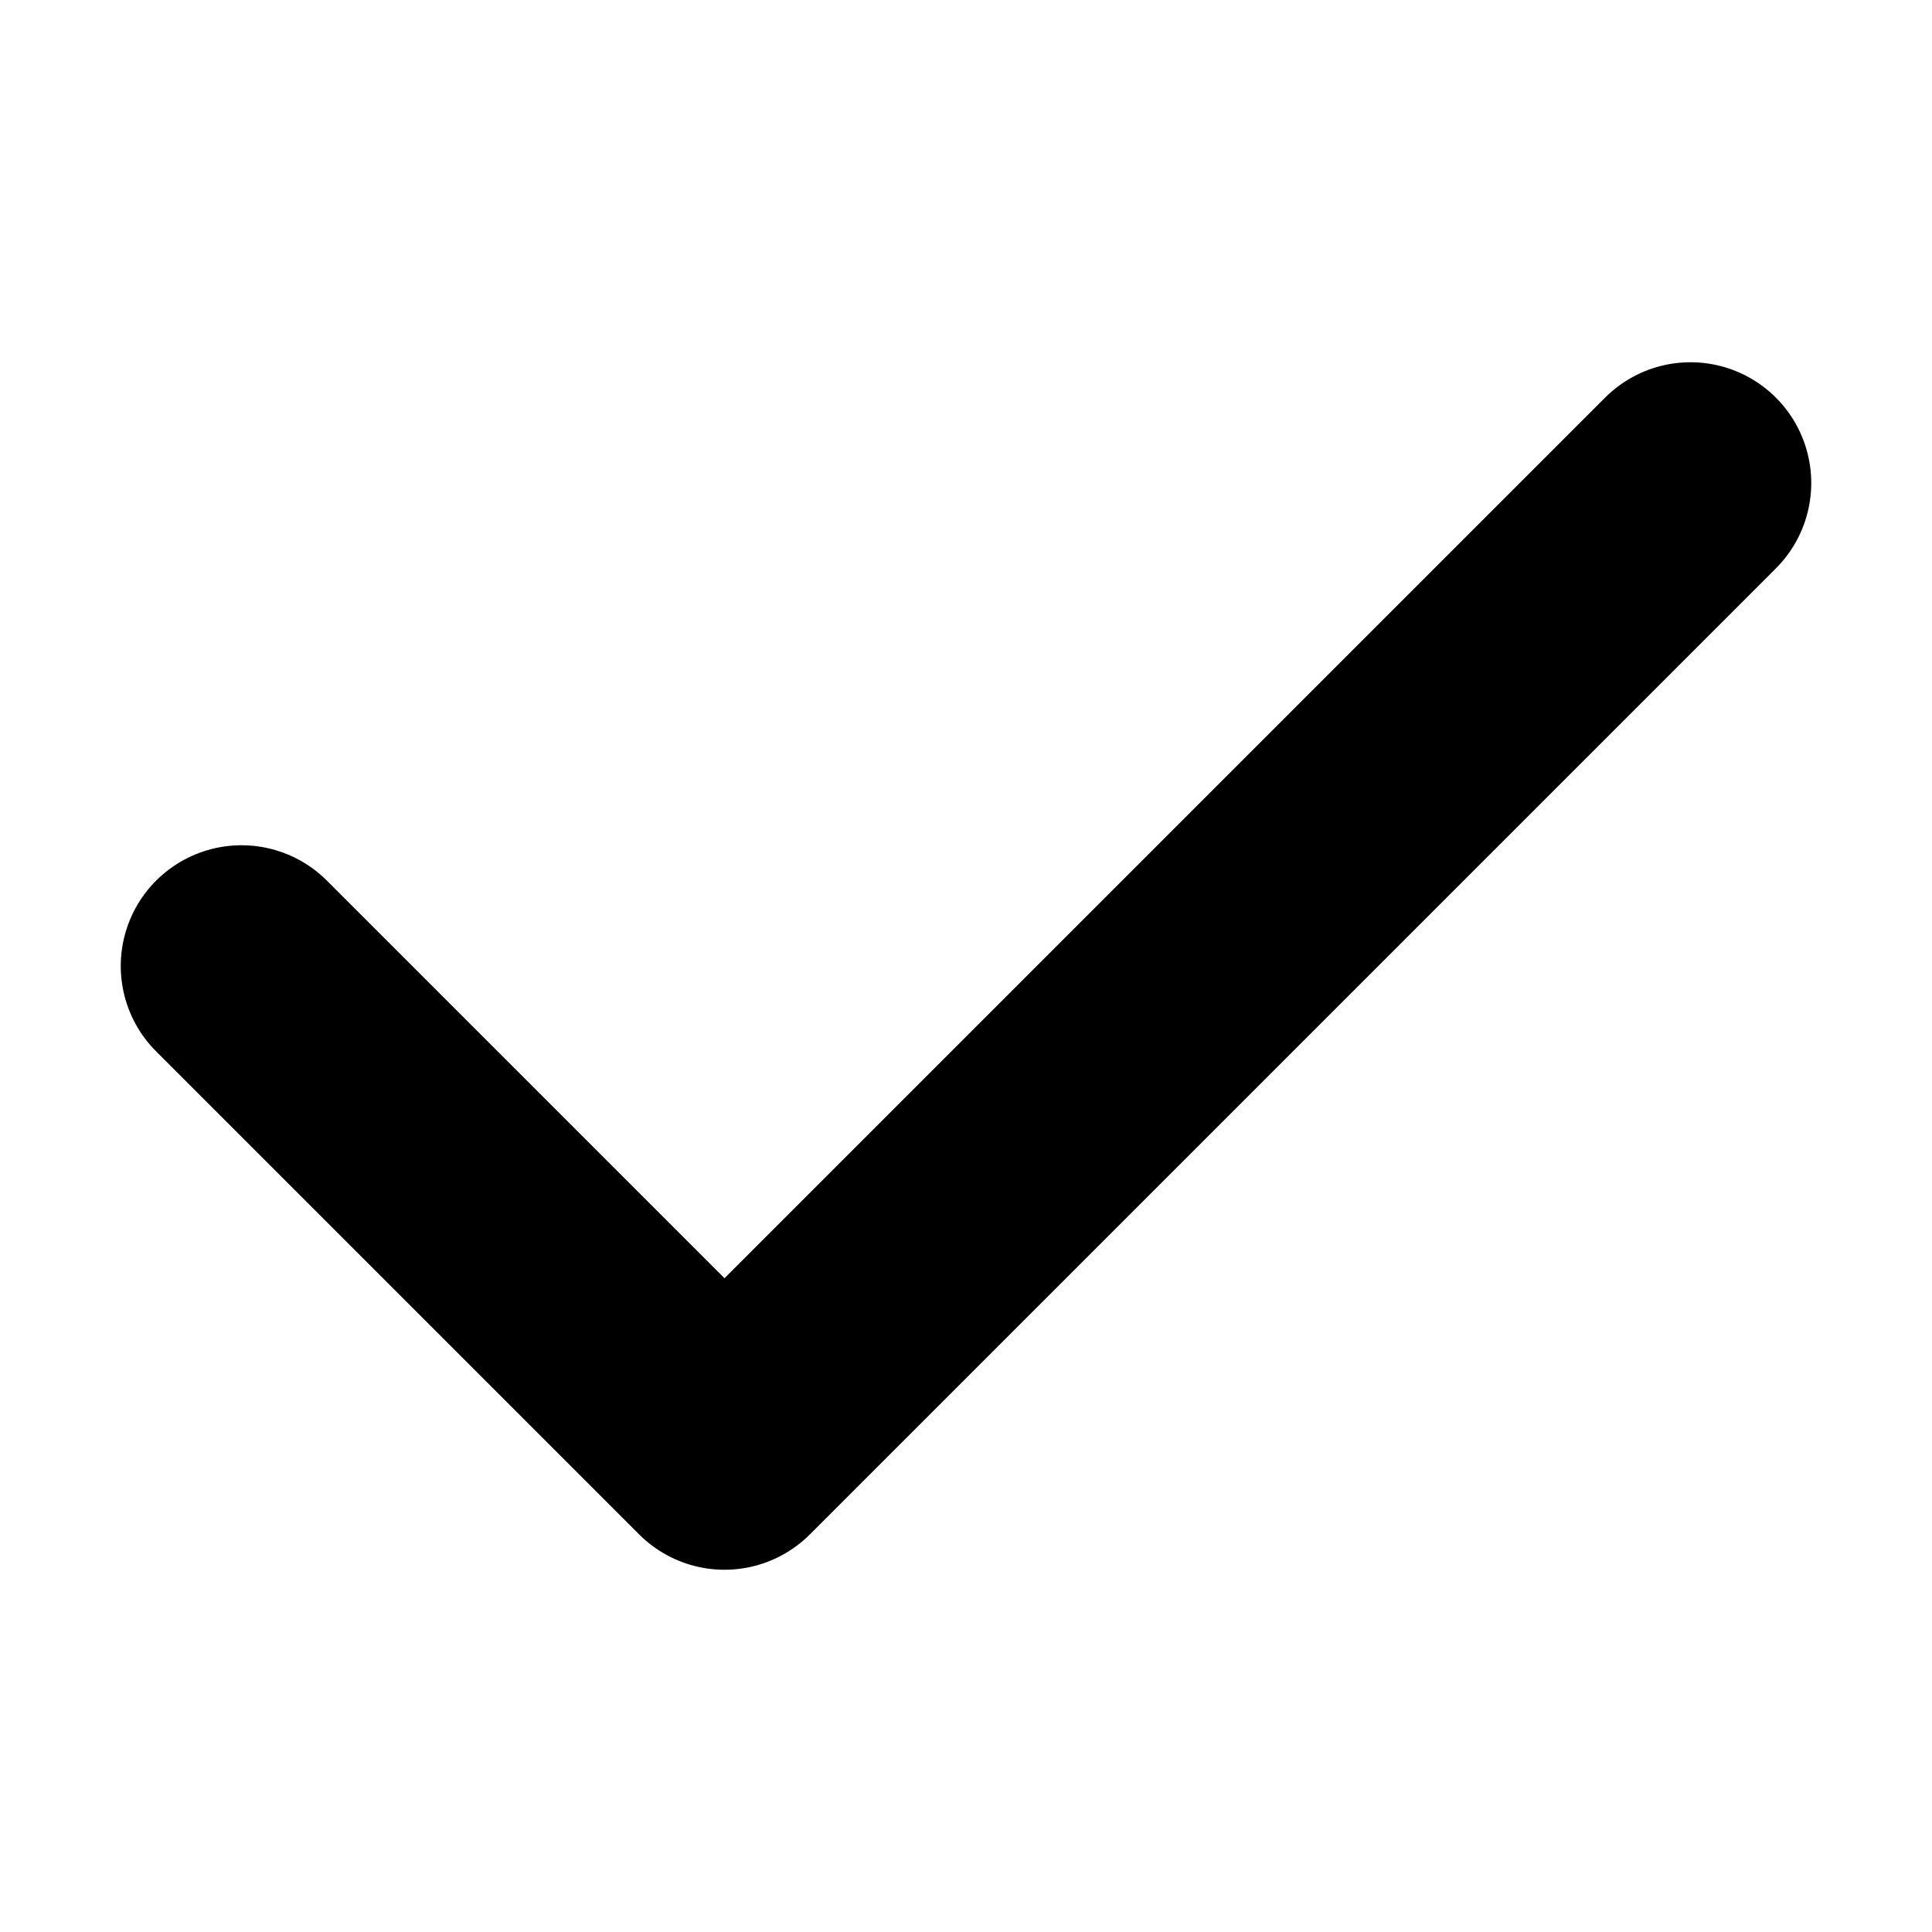
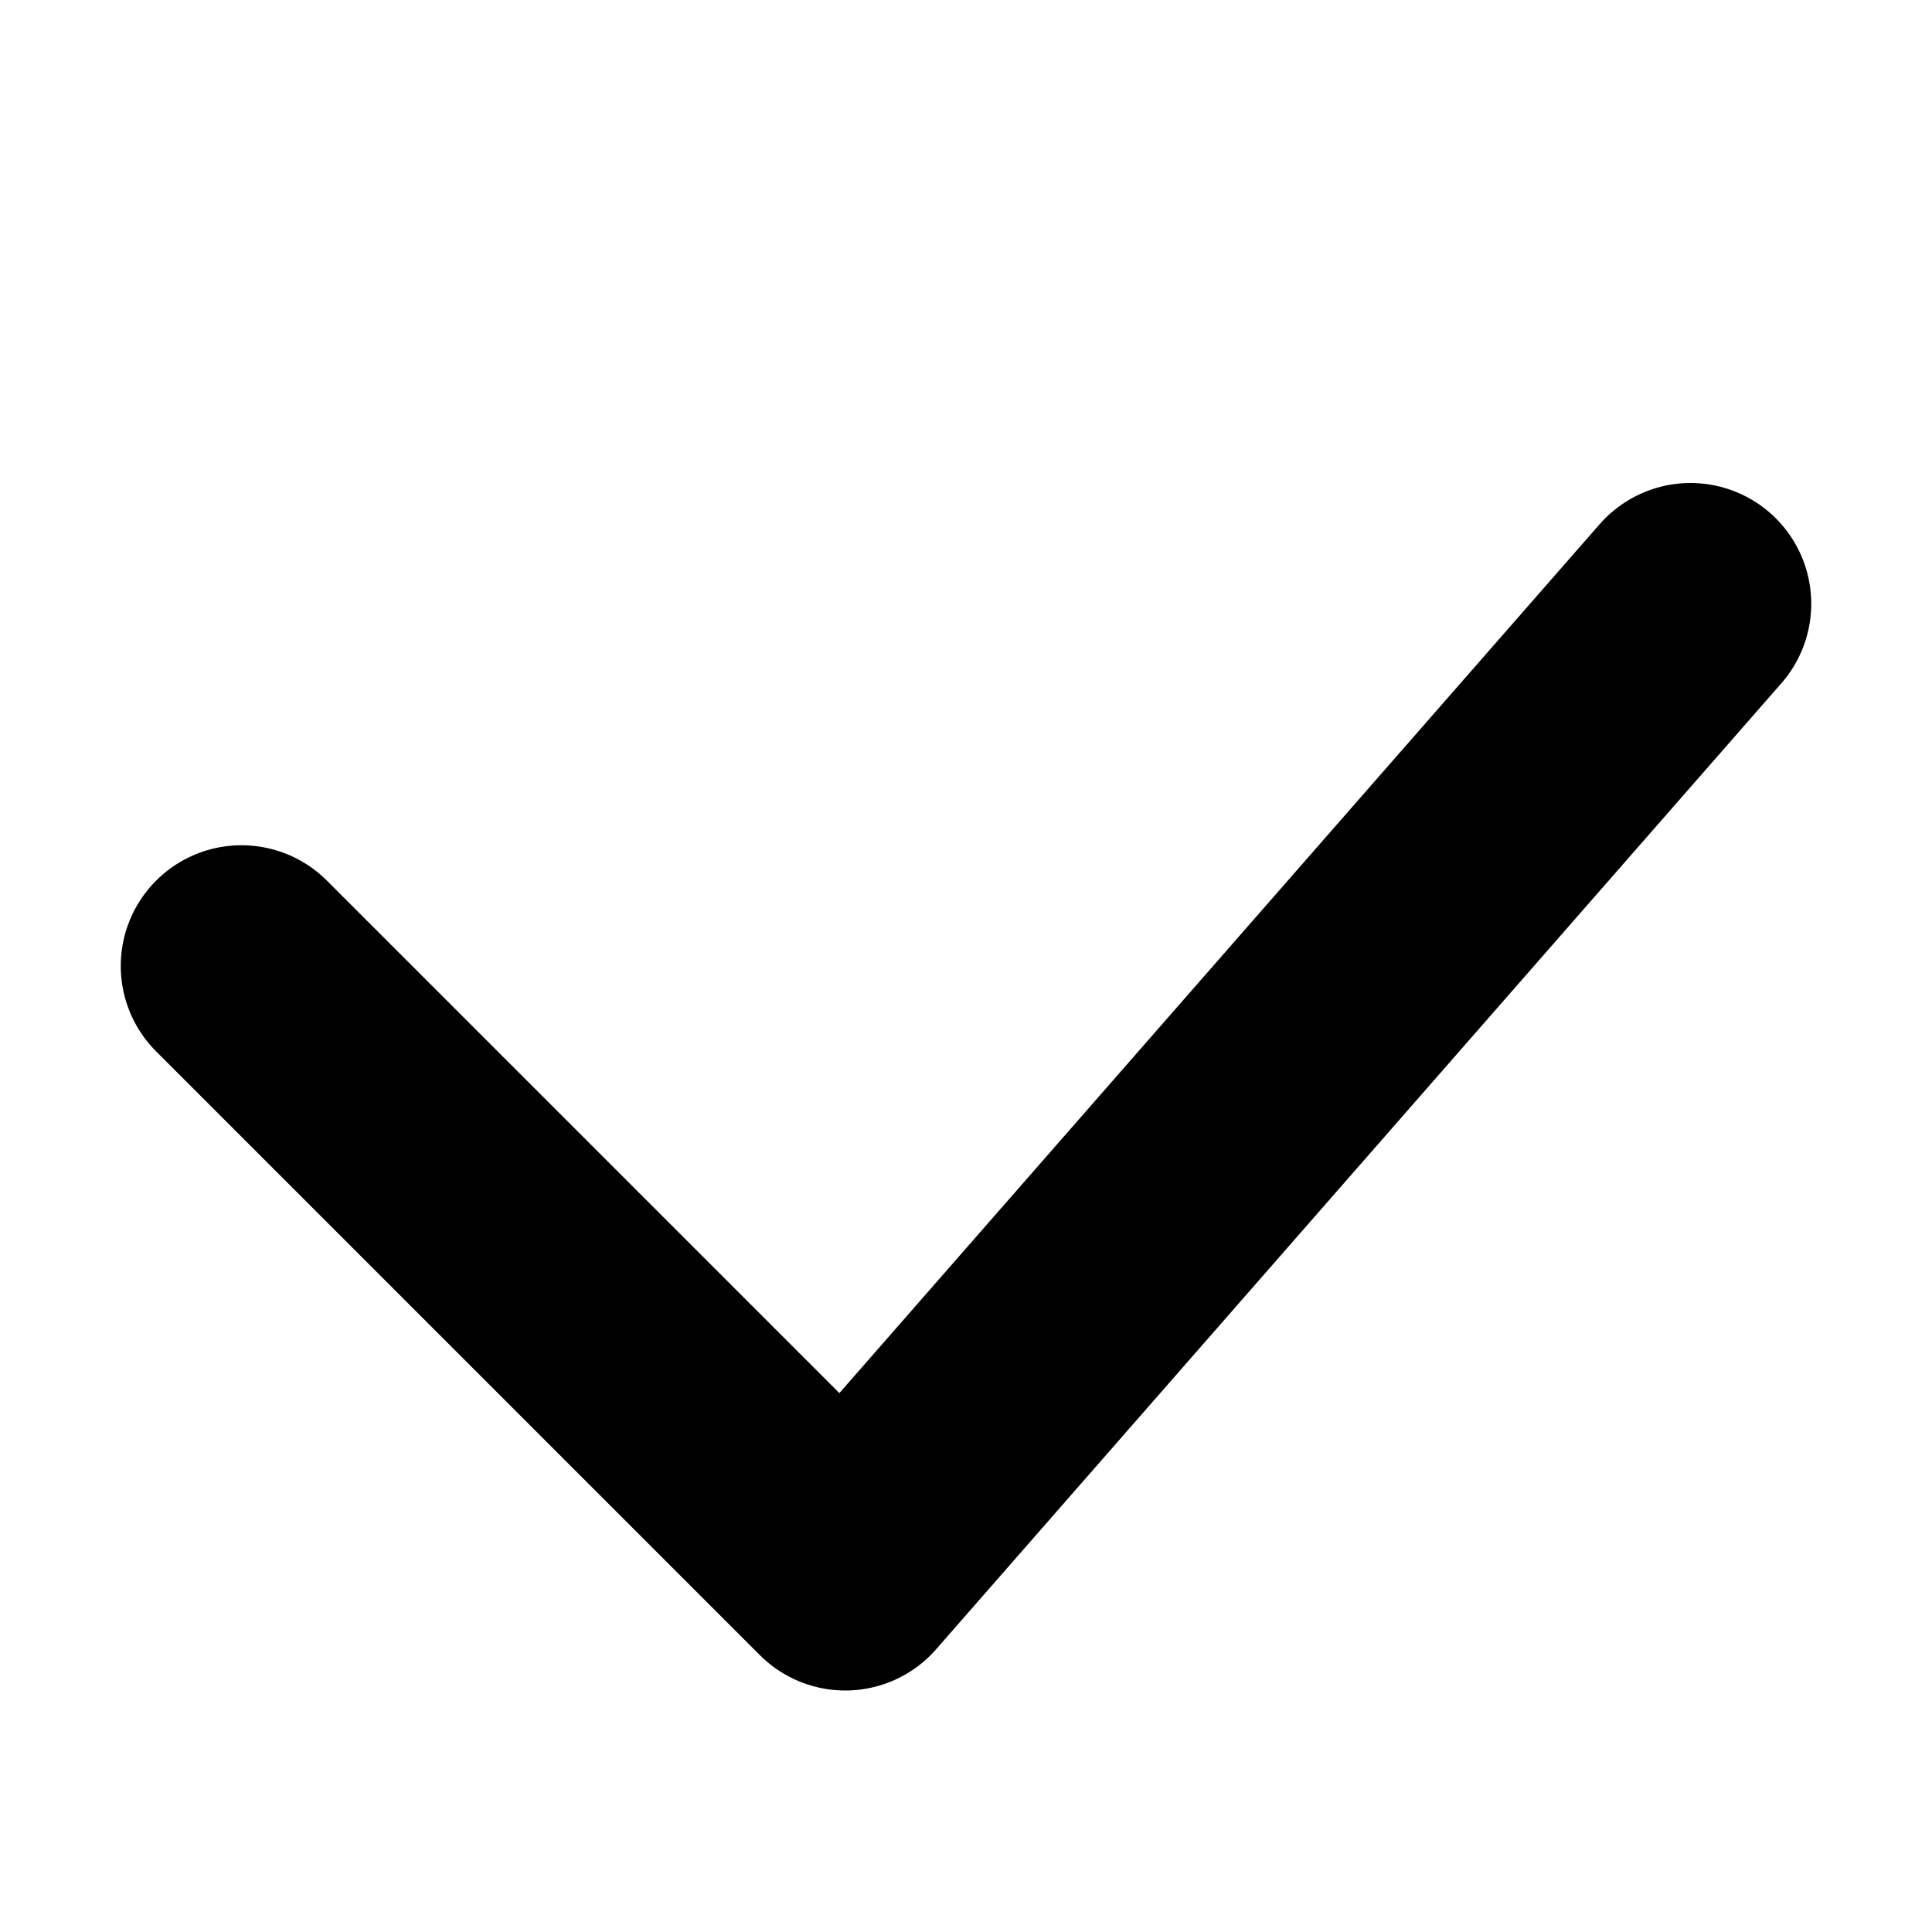
<svg xmlns="http://www.w3.org/2000/svg" width="16" height="16" viewBox="0 0 16 16">
-   <path fill="none" stroke="currentColor" stroke-width="2" stroke-linecap="round" stroke-linejoin="round" d="M2 8l4 4 8-8" />
+   <path fill="none" stroke="currentColor" stroke-width="2" stroke-linecap="round" stroke-linejoin="round" d="M2 8l5 5 7-8" />
</svg>
